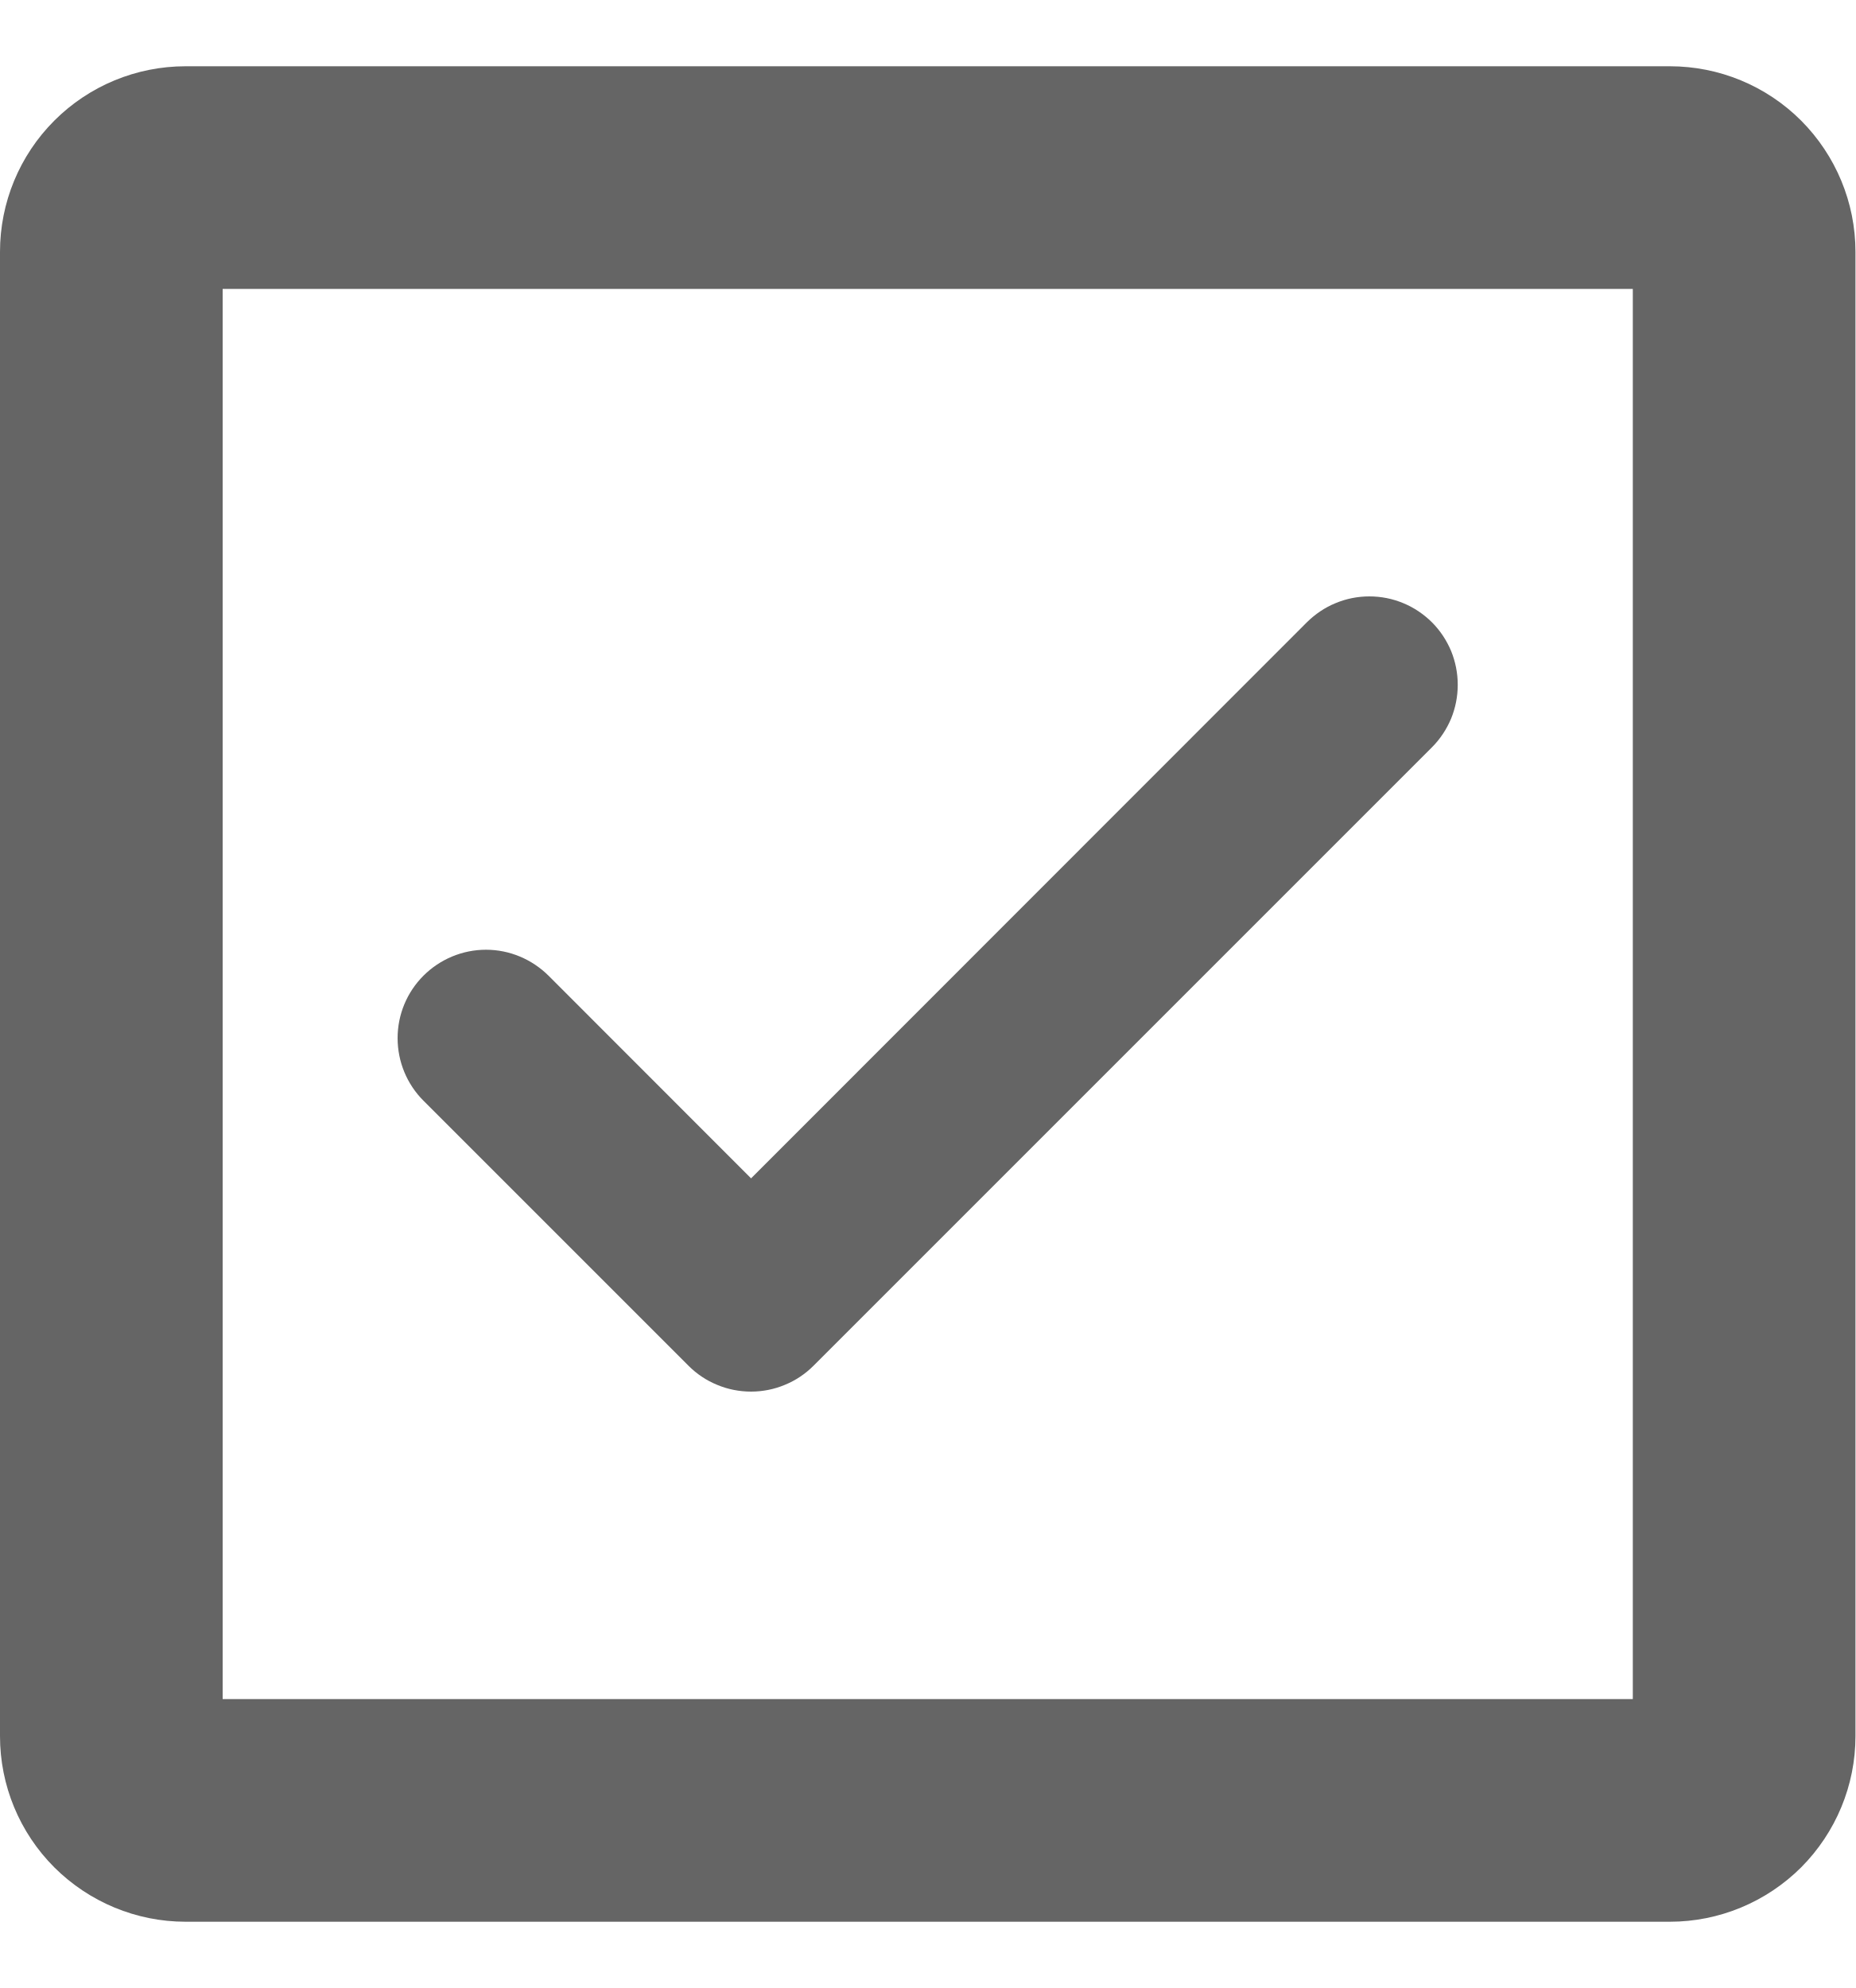
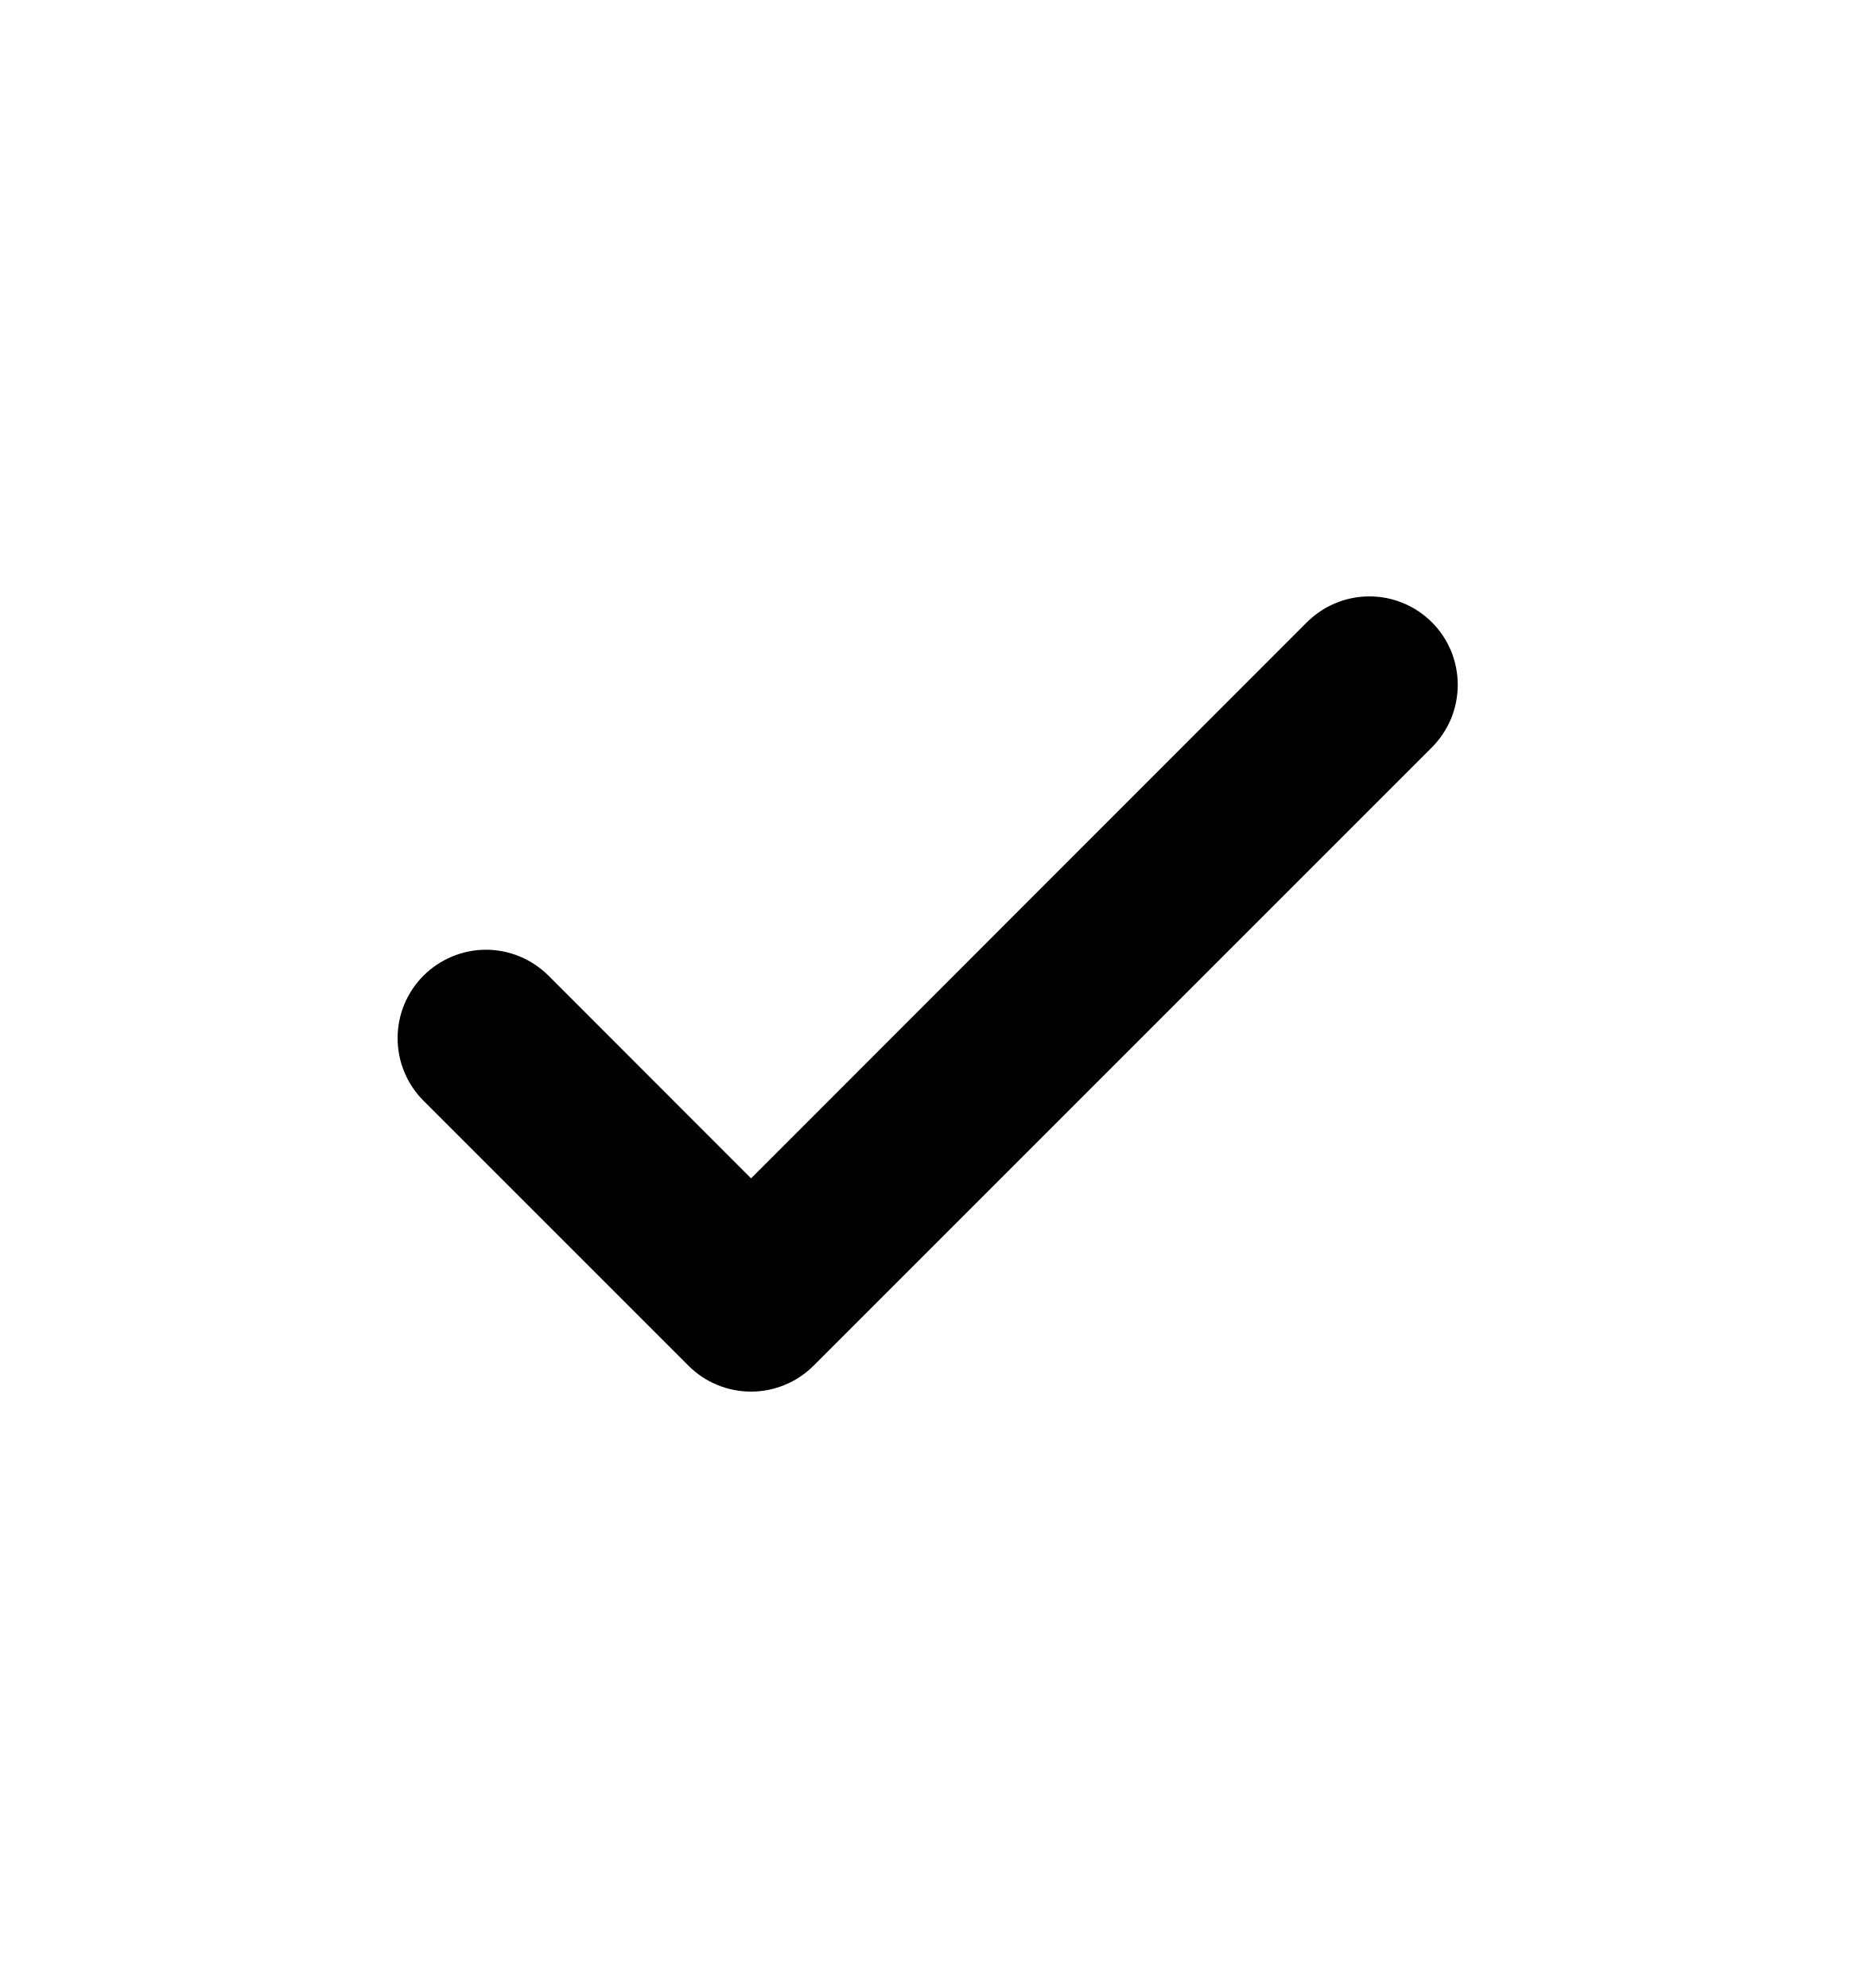
<svg xmlns="http://www.w3.org/2000/svg" width="14" height="15" viewBox="0 0 14 15" fill="none">
-   <path d="M10.804 4.695C10.866 4.757 10.915 4.831 10.949 4.912C10.982 4.993 10.999 5.079 10.999 5.167C10.999 5.255 10.982 5.341 10.949 5.422C10.915 5.503 10.866 5.577 10.804 5.639L6.138 10.305C6.076 10.367 6.003 10.416 5.922 10.449C5.841 10.483 5.754 10.5 5.667 10.5C5.579 10.5 5.492 10.483 5.411 10.449C5.33 10.416 5.257 10.367 5.195 10.305L3.195 8.305C3.07 8.18 3 8.01 3 7.833C3 7.656 3.07 7.487 3.195 7.362C3.32 7.237 3.49 7.166 3.667 7.166C3.844 7.166 4.013 7.237 4.139 7.362L5.667 8.891L9.861 4.695C9.923 4.634 9.996 4.584 10.077 4.551C10.158 4.517 10.245 4.5 10.332 4.5C10.42 4.5 10.507 4.517 10.588 4.551C10.669 4.584 10.742 4.634 10.804 4.695Z" fill="#656565" />
-   <path d="M14 1.9V13.1C14 13.471 13.852 13.827 13.59 14.09C13.327 14.352 12.971 14.5 12.6 14.5H1.4C1.029 14.5 0.673 14.352 0.41 14.09C0.147 13.827 0 13.471 0 13.1V1.9C0 1.529 0.147 1.173 0.41 0.91C0.673 0.647 1.029 0.5 1.4 0.5H12.6C12.971 0.5 13.327 0.647 13.59 0.91C13.852 1.173 14 1.529 14 1.9ZM12.32 2.18H1.68V12.82H12.32V2.18Z" fill="#656565" />
+   <path d="M10.804 4.695C10.866 4.757 10.915 4.831 10.949 4.912C10.982 4.993 10.999 5.079 10.999 5.167C10.999 5.255 10.982 5.341 10.949 5.422C10.915 5.503 10.866 5.577 10.804 5.639L6.138 10.305C6.076 10.367 6.003 10.416 5.922 10.449C5.841 10.483 5.754 10.5 5.667 10.5C5.579 10.5 5.492 10.483 5.411 10.449C5.33 10.416 5.257 10.367 5.195 10.305L3.195 8.305C3.07 8.18 3 8.01 3 7.833C3 7.656 3.07 7.487 3.195 7.362C3.32 7.237 3.49 7.166 3.667 7.166C3.844 7.166 4.013 7.237 4.139 7.362L5.667 8.891L9.861 4.695C9.923 4.634 9.996 4.584 10.077 4.551C10.158 4.517 10.245 4.5 10.332 4.5C10.42 4.5 10.507 4.517 10.588 4.551C10.669 4.584 10.742 4.634 10.804 4.695Z" fill="currentColor" />
+   <path d="M14 1.9V13.1C14 13.471 13.852 13.827 13.59 14.09C13.327 14.352 12.971 14.5 12.6 14.5H1.4C1.029 14.5 0.673 14.352 0.41 14.09C0.147 13.827 0 13.471 0 13.1V1.9C0 1.529 0.147 1.173 0.41 0.91C0.673 0.647 1.029 0.5 1.4 0.5H12.6C12.971 0.5 13.327 0.647 13.59 0.91C13.852 1.173 14 1.529 14 1.9ZM12.32 2.18H1.68V12.82H12.32V2.18Z" fill="#currentColor" />
</svg>
